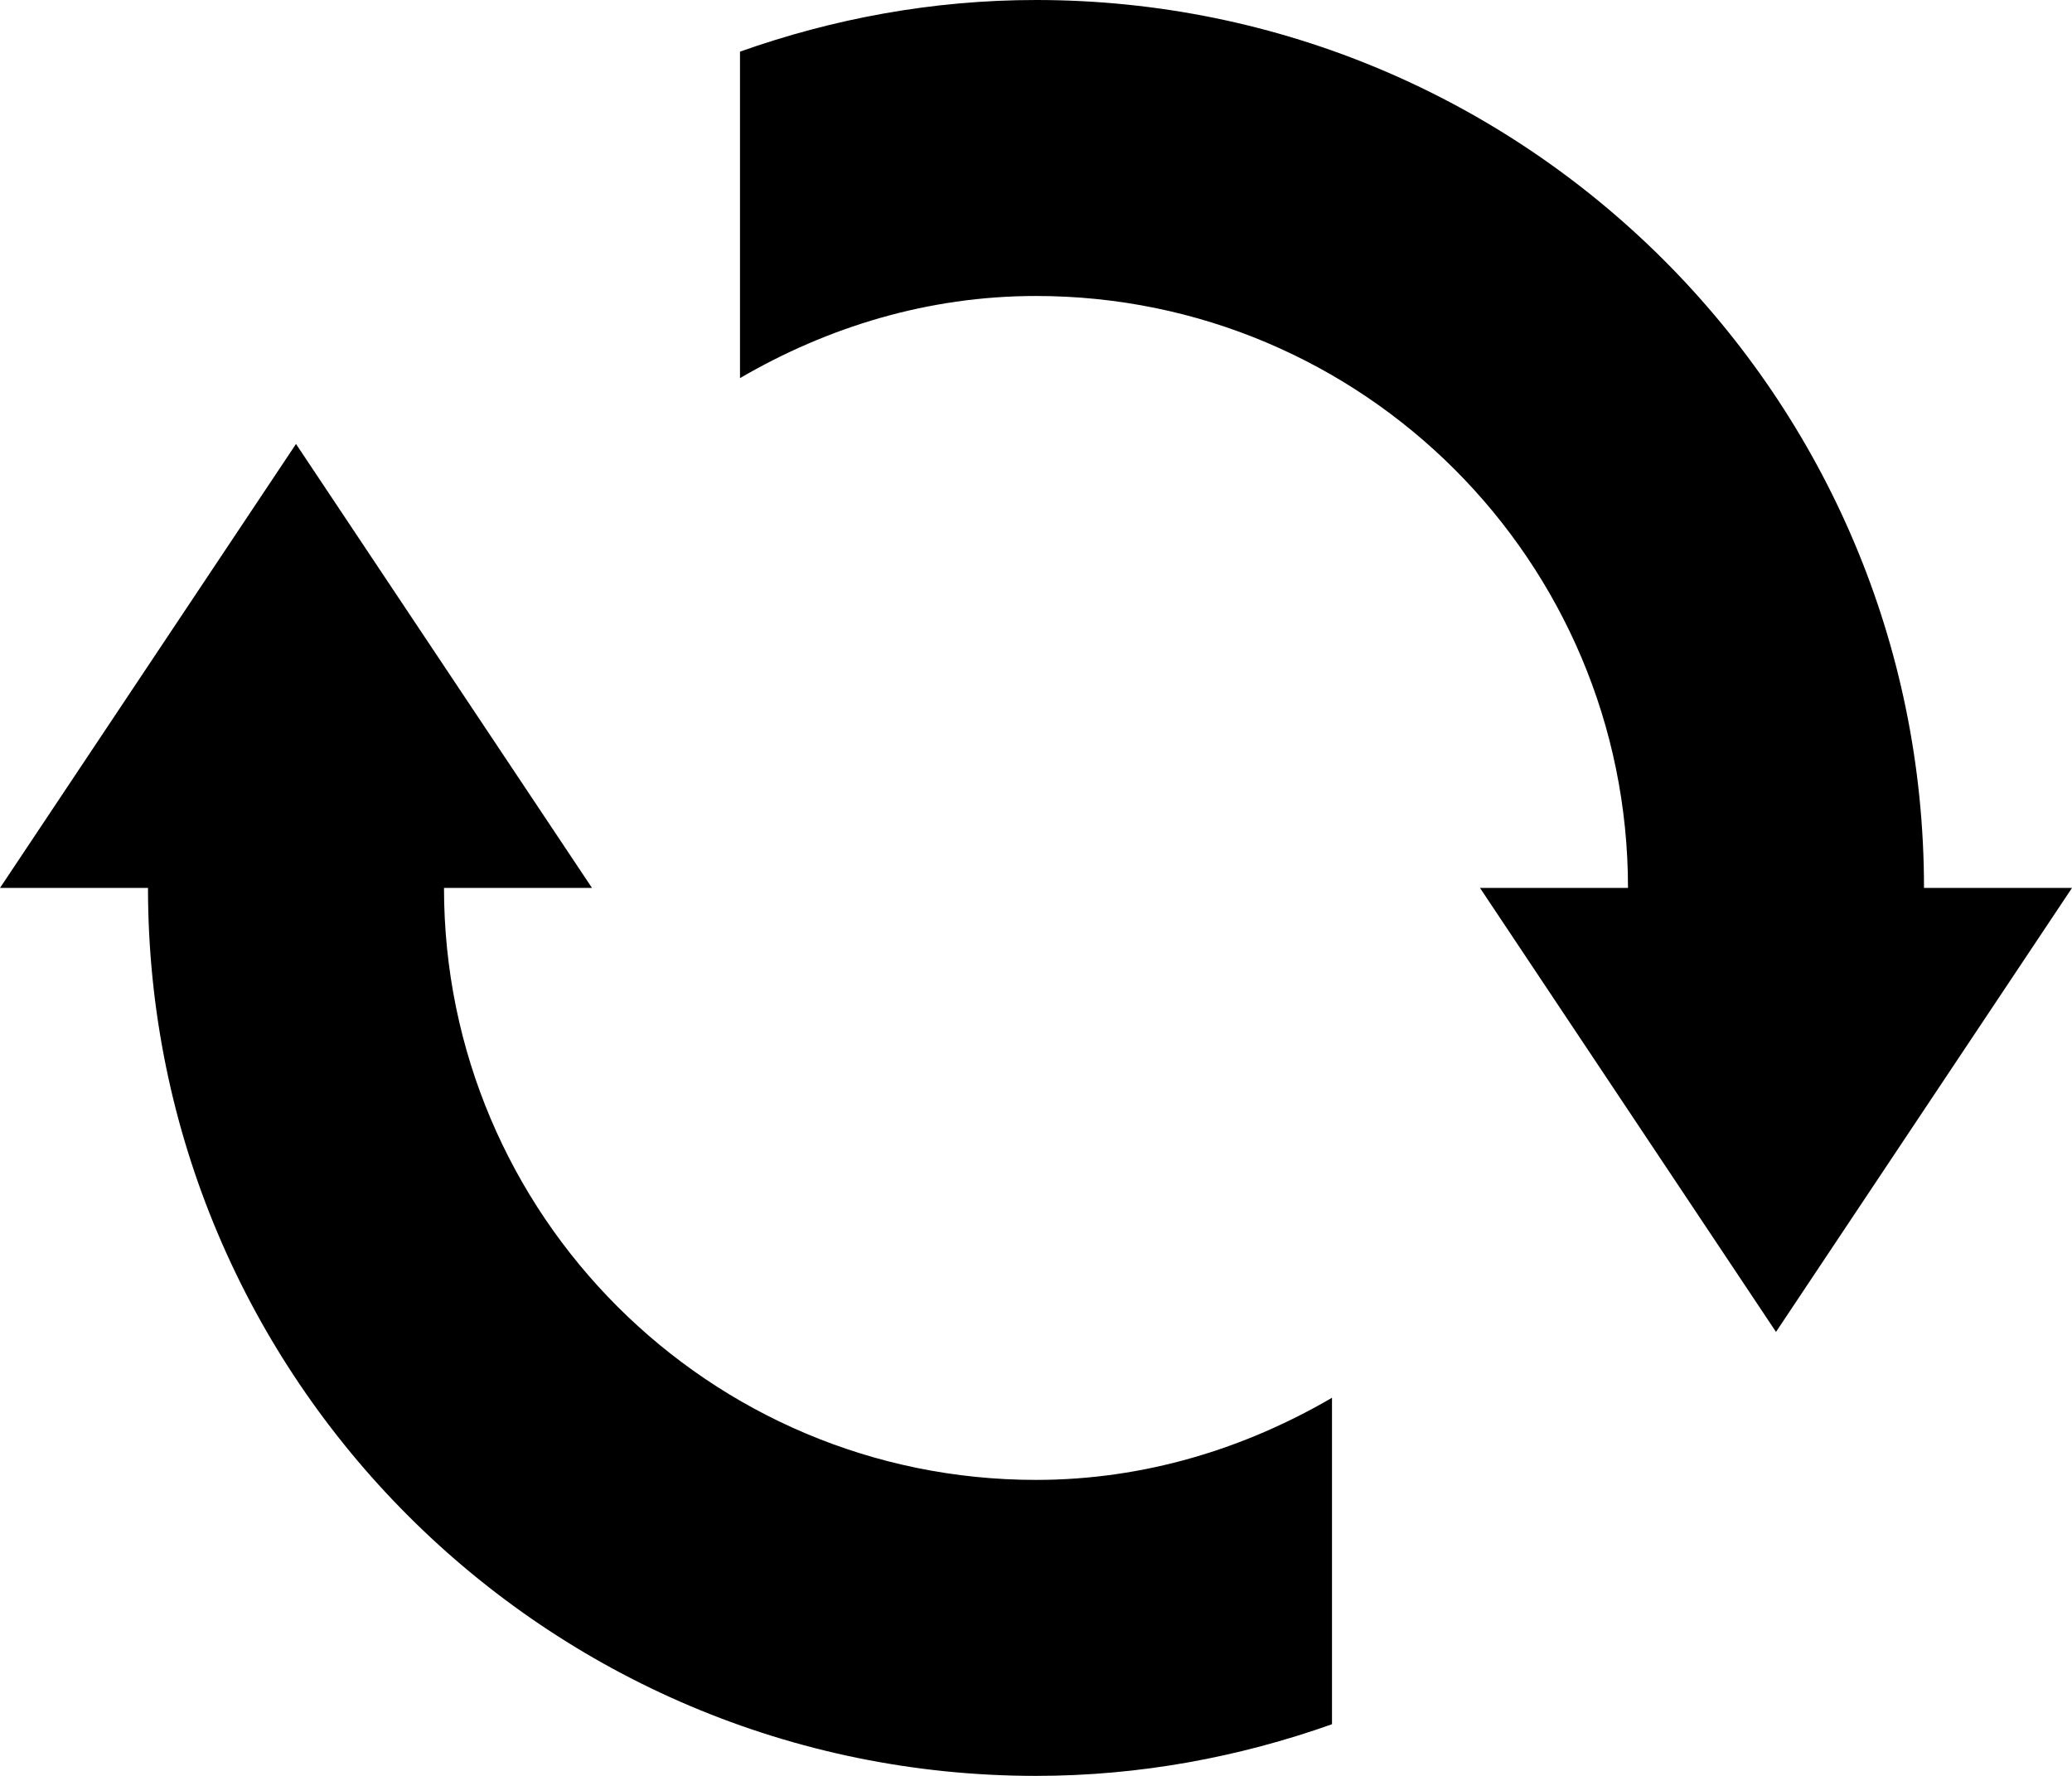
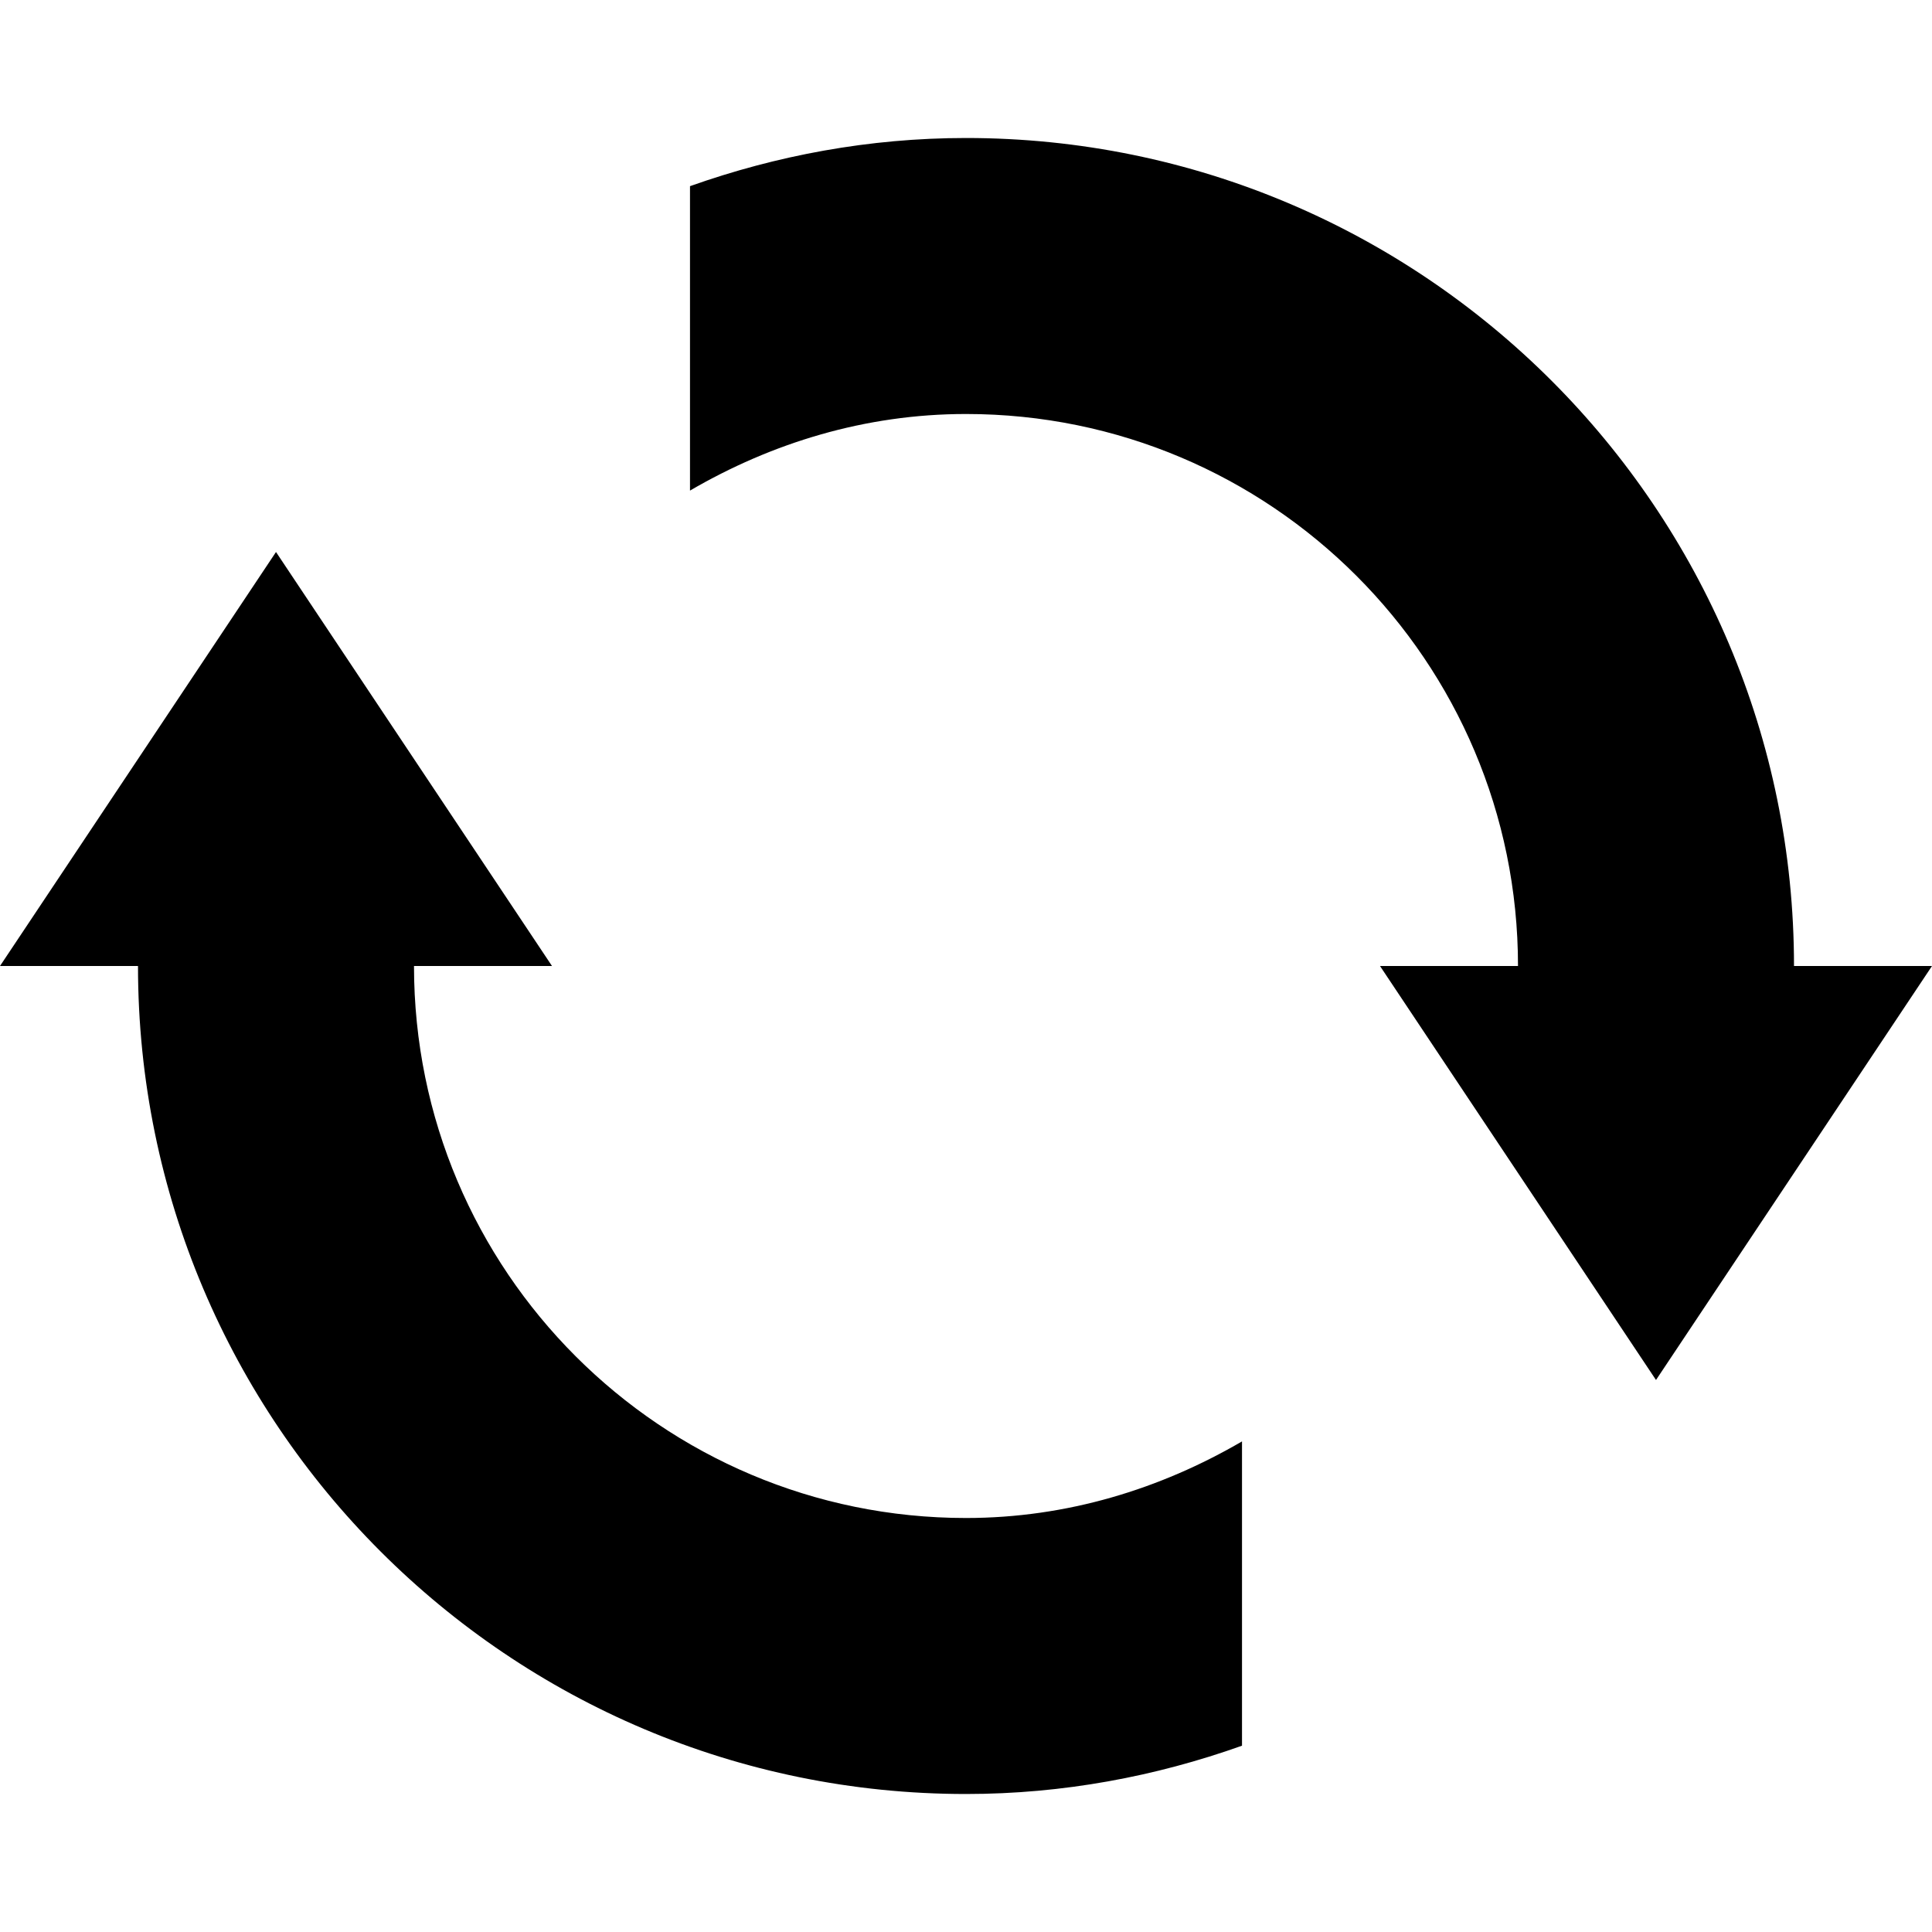
- <svg xmlns="http://www.w3.org/2000/svg" version="1.1" id="Layer_1" x="0px" y="0px" width="14px" height="12px" viewBox="0 0 14 12" style="enable-background:new 0 0 14 12;" xml:space="preserve">
-   <path d="M3,6h1L2,3L0,6h1c0,3.313,2.687,6,6,6c0.702,0,1.374-0.127,2-0.349V9.445C8.41,9.789,7.732,10,7,10C4.791,10,3,8.209,3,6z   M13,6c0-3.313-2.687-6-6-6C6.298,0,5.626,0.127,5,0.349v2.206C5.59,2.211,6.268,2,7,2c2.209,0,4,1.791,4,4h-1l2,3l2-3H13z" />
-   <g>
- </g>
-   <g>
- </g>
-   <g>
- </g>
-   <g>
- </g>
-   <g>
- </g>
-   <g>
- </g>
-   <g>
- </g>
-   <g>
- </g>
-   <g>
- </g>
-   <g>
- </g>
-   <g>
- </g>
-   <g>
- </g>
-   <g>
- </g>
-   <g>
- </g>
-   <g>
- </g>
+ <svg xmlns="http://www.w3.org/2000/svg" version="1.1" id="Layer_1" x="0px" y="0px" width="14px" height="14px" viewBox="0 0 14 14" style="enable-background:new 0 0 14 14;" xml:space="preserve">
+   <path d="M3,7h1L2,4L0,7h1c0,3.313,2.687,6,6,6c0.702,0,1.374-0.127,2-0.35v-2.205C8.41,10.789,7.732,11,7,11C4.791,11,3,9.209,3,7z   M13,7c0-3.313-2.688-6-6-6C6.298,1,5.626,1.127,5,1.349v2.206C5.59,3.211,6.268,3,7,3c2.209,0,4,1.791,4,4h-1l2,3l2-3H13z" />
</svg>
